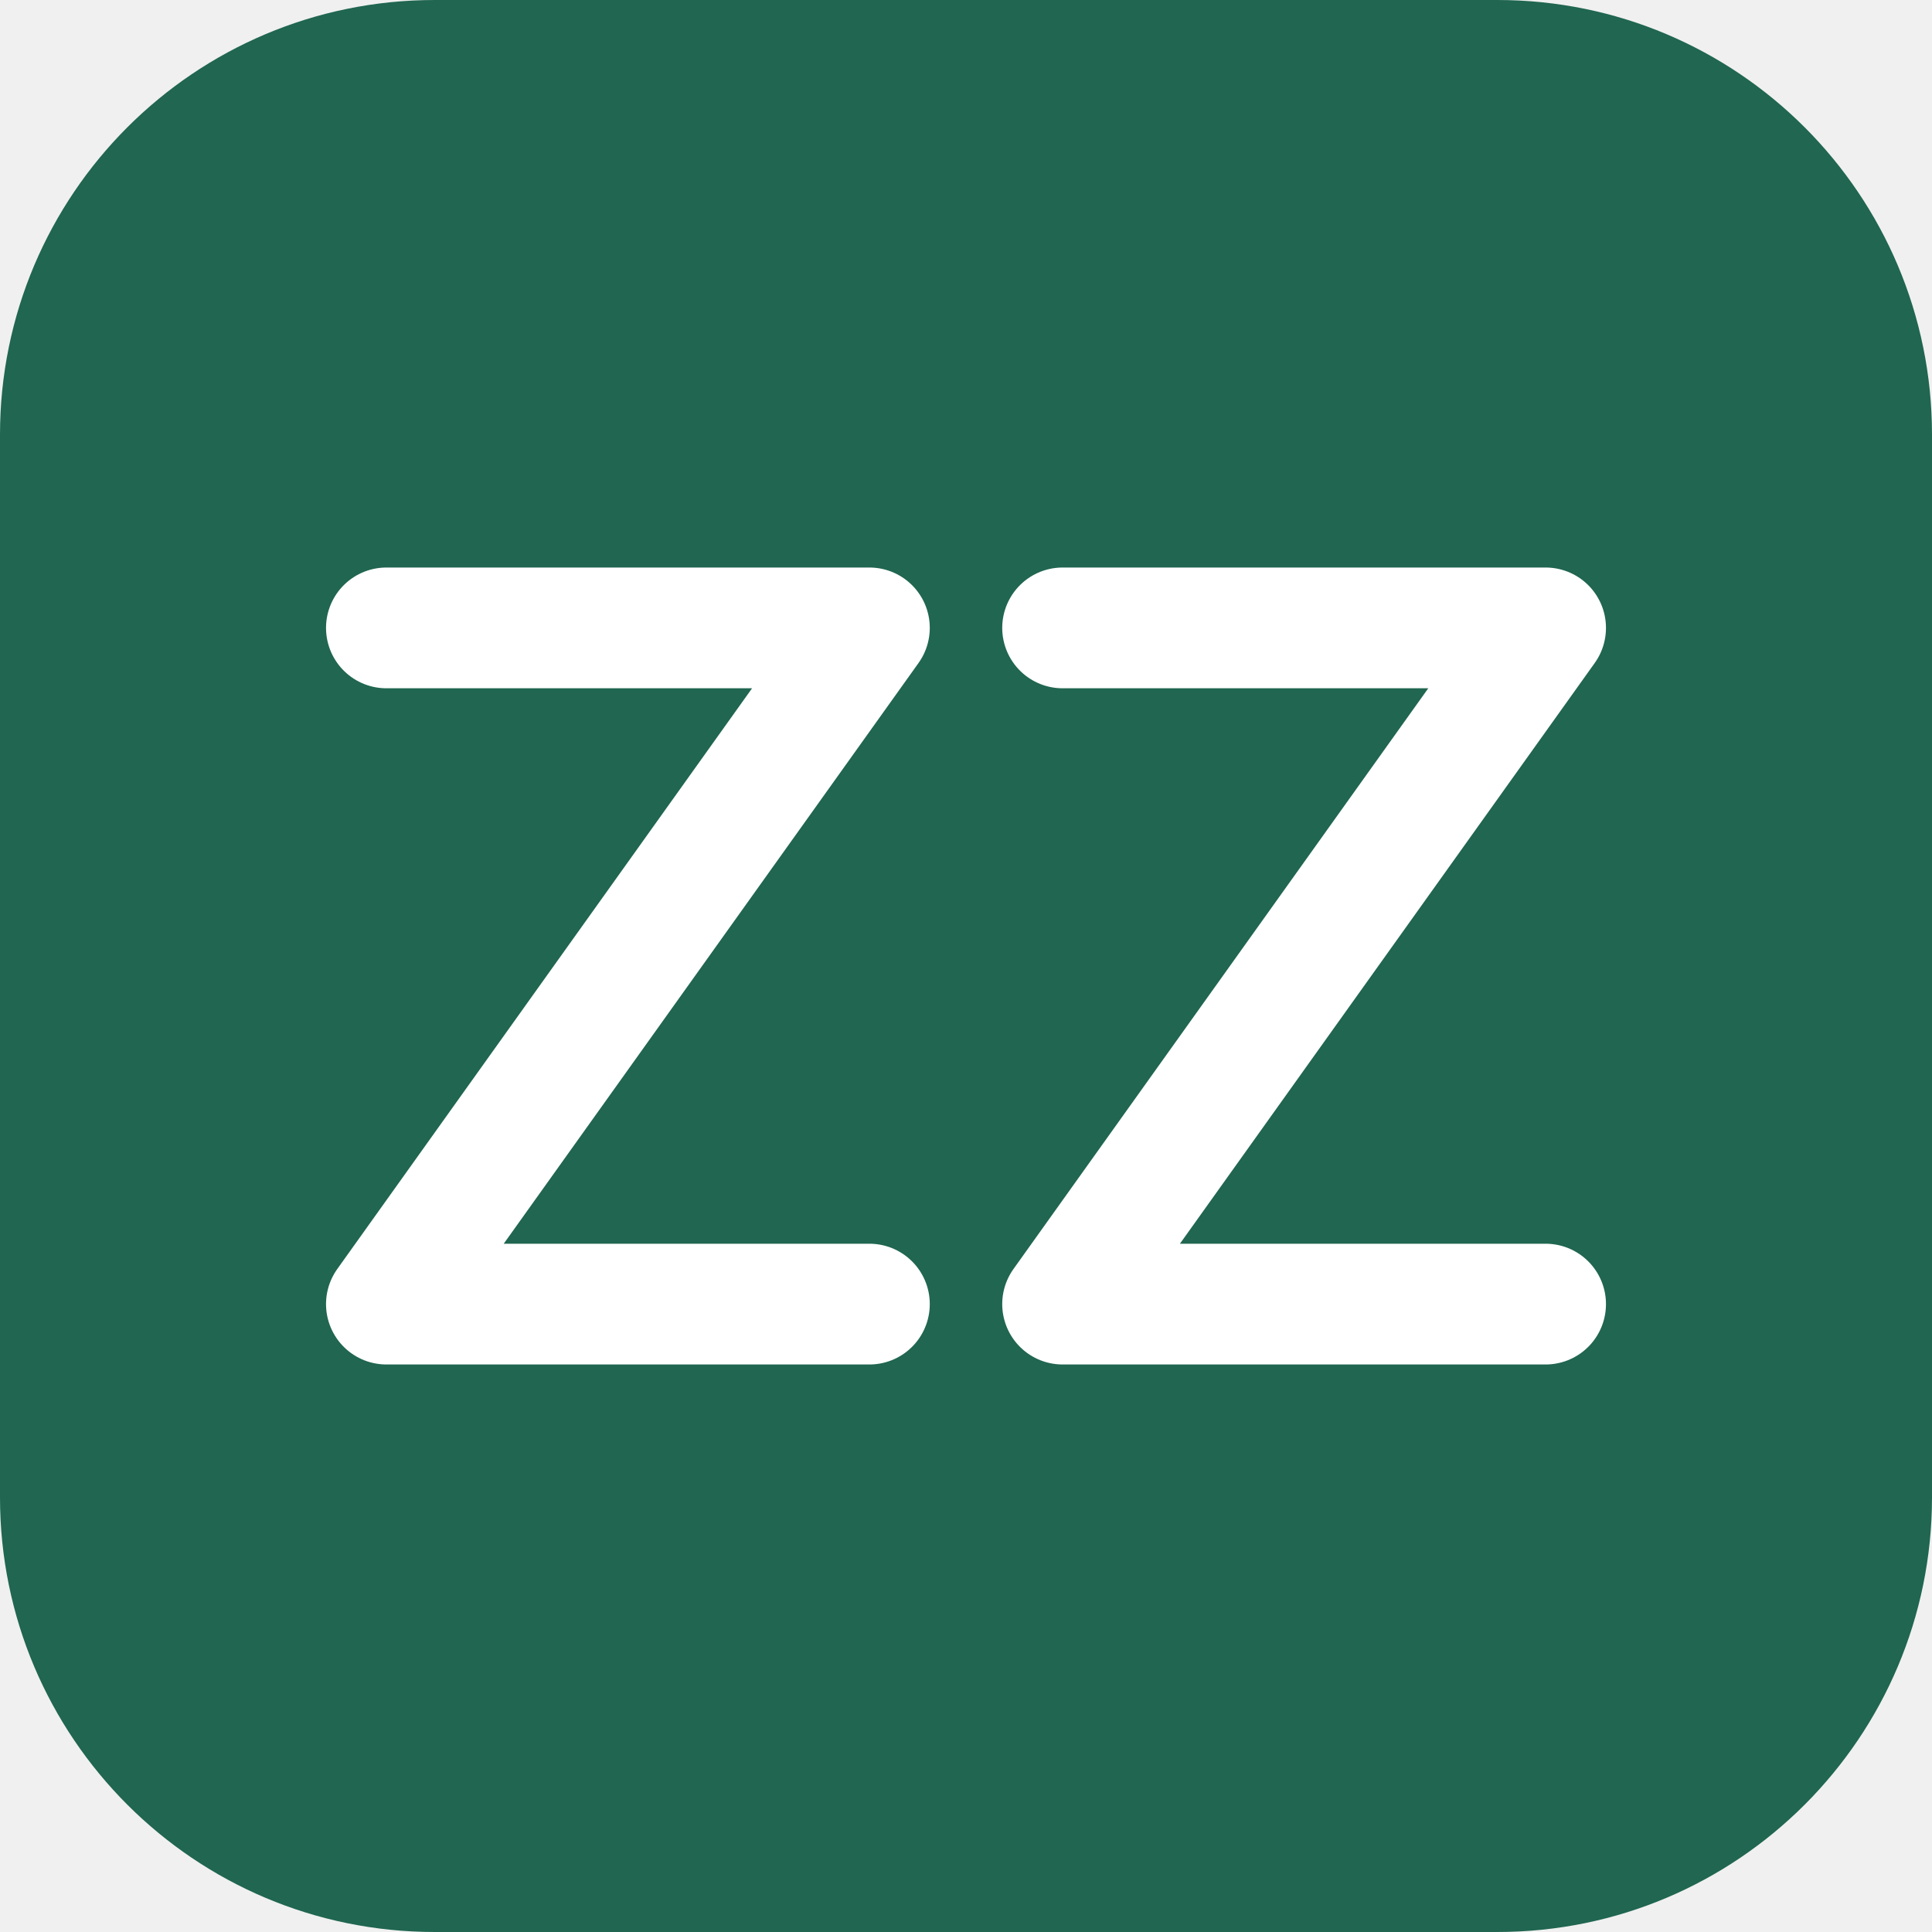
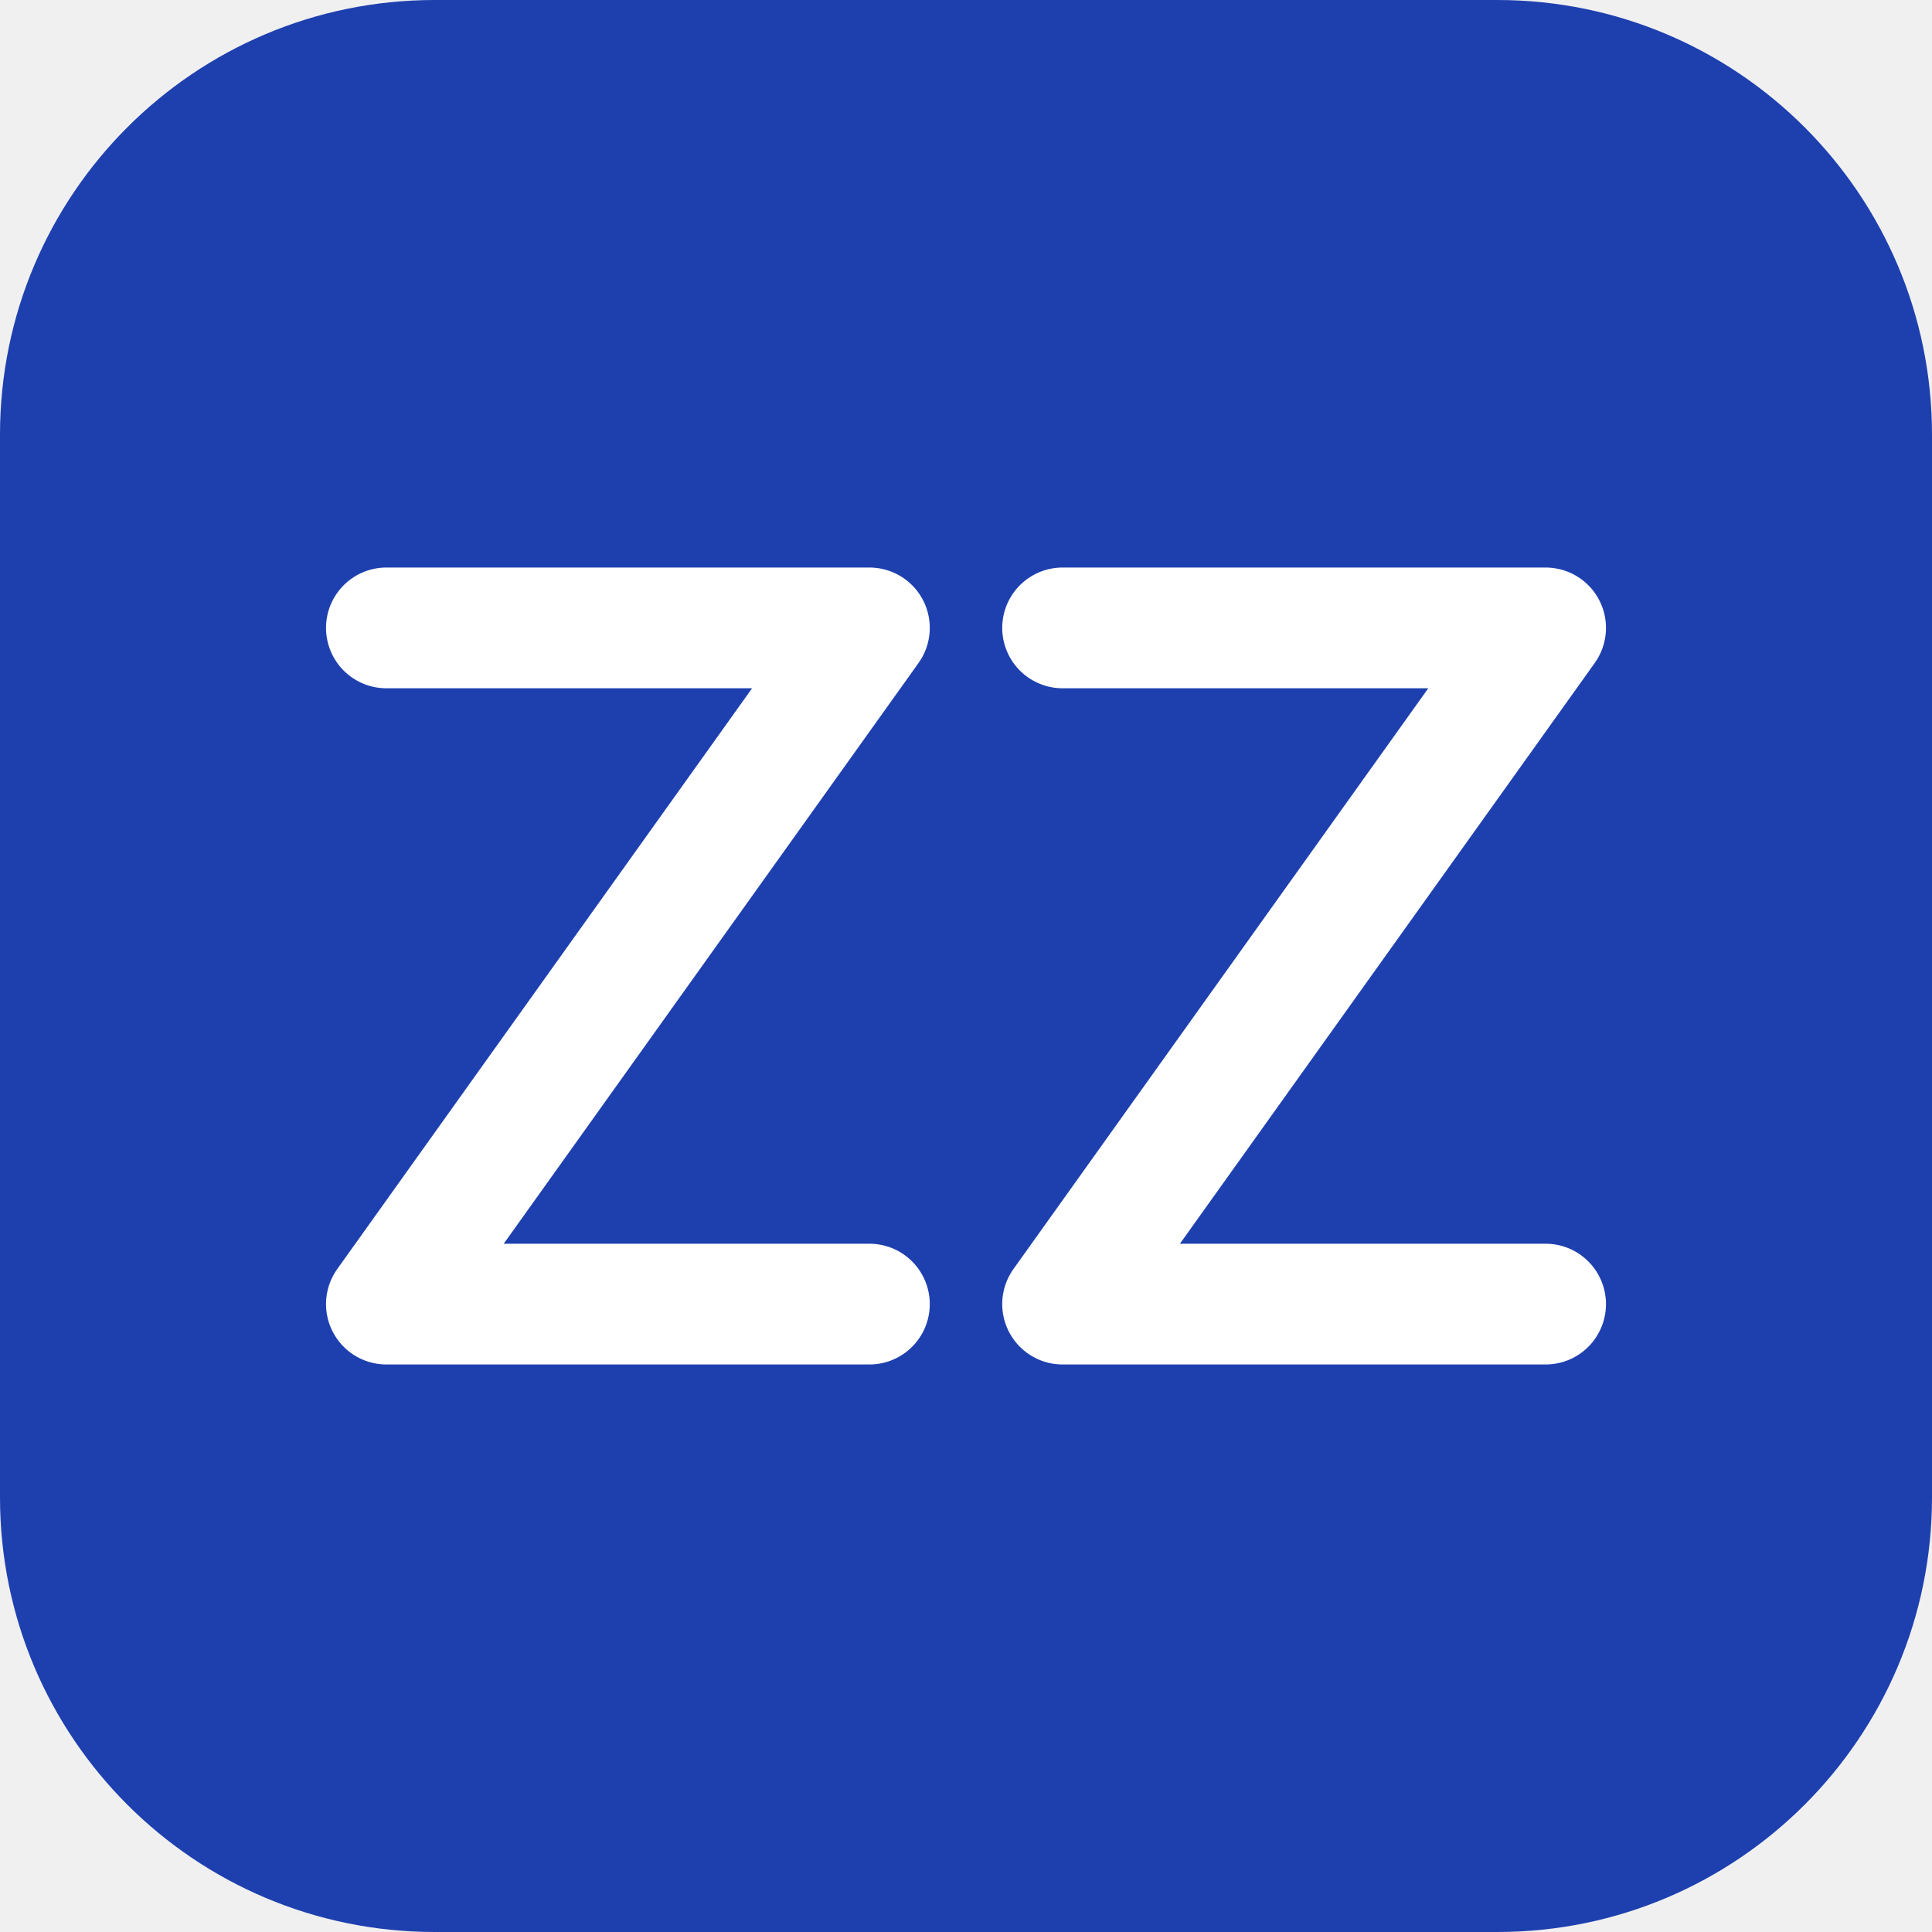
<svg xmlns="http://www.w3.org/2000/svg" viewBox="0 0 40 40">
-   <rect width="40" height="40" rx="9" fill="#206650" />
+   <rect width="40" height="40" rx="9" fill="#1e40af" />
  <path d="M8 13h10l-10 14h10M22 13h10L22 27h10" fill="none" stroke="#fff" stroke-width="2.5" stroke-linecap="round" stroke-linejoin="round" />
</svg>
